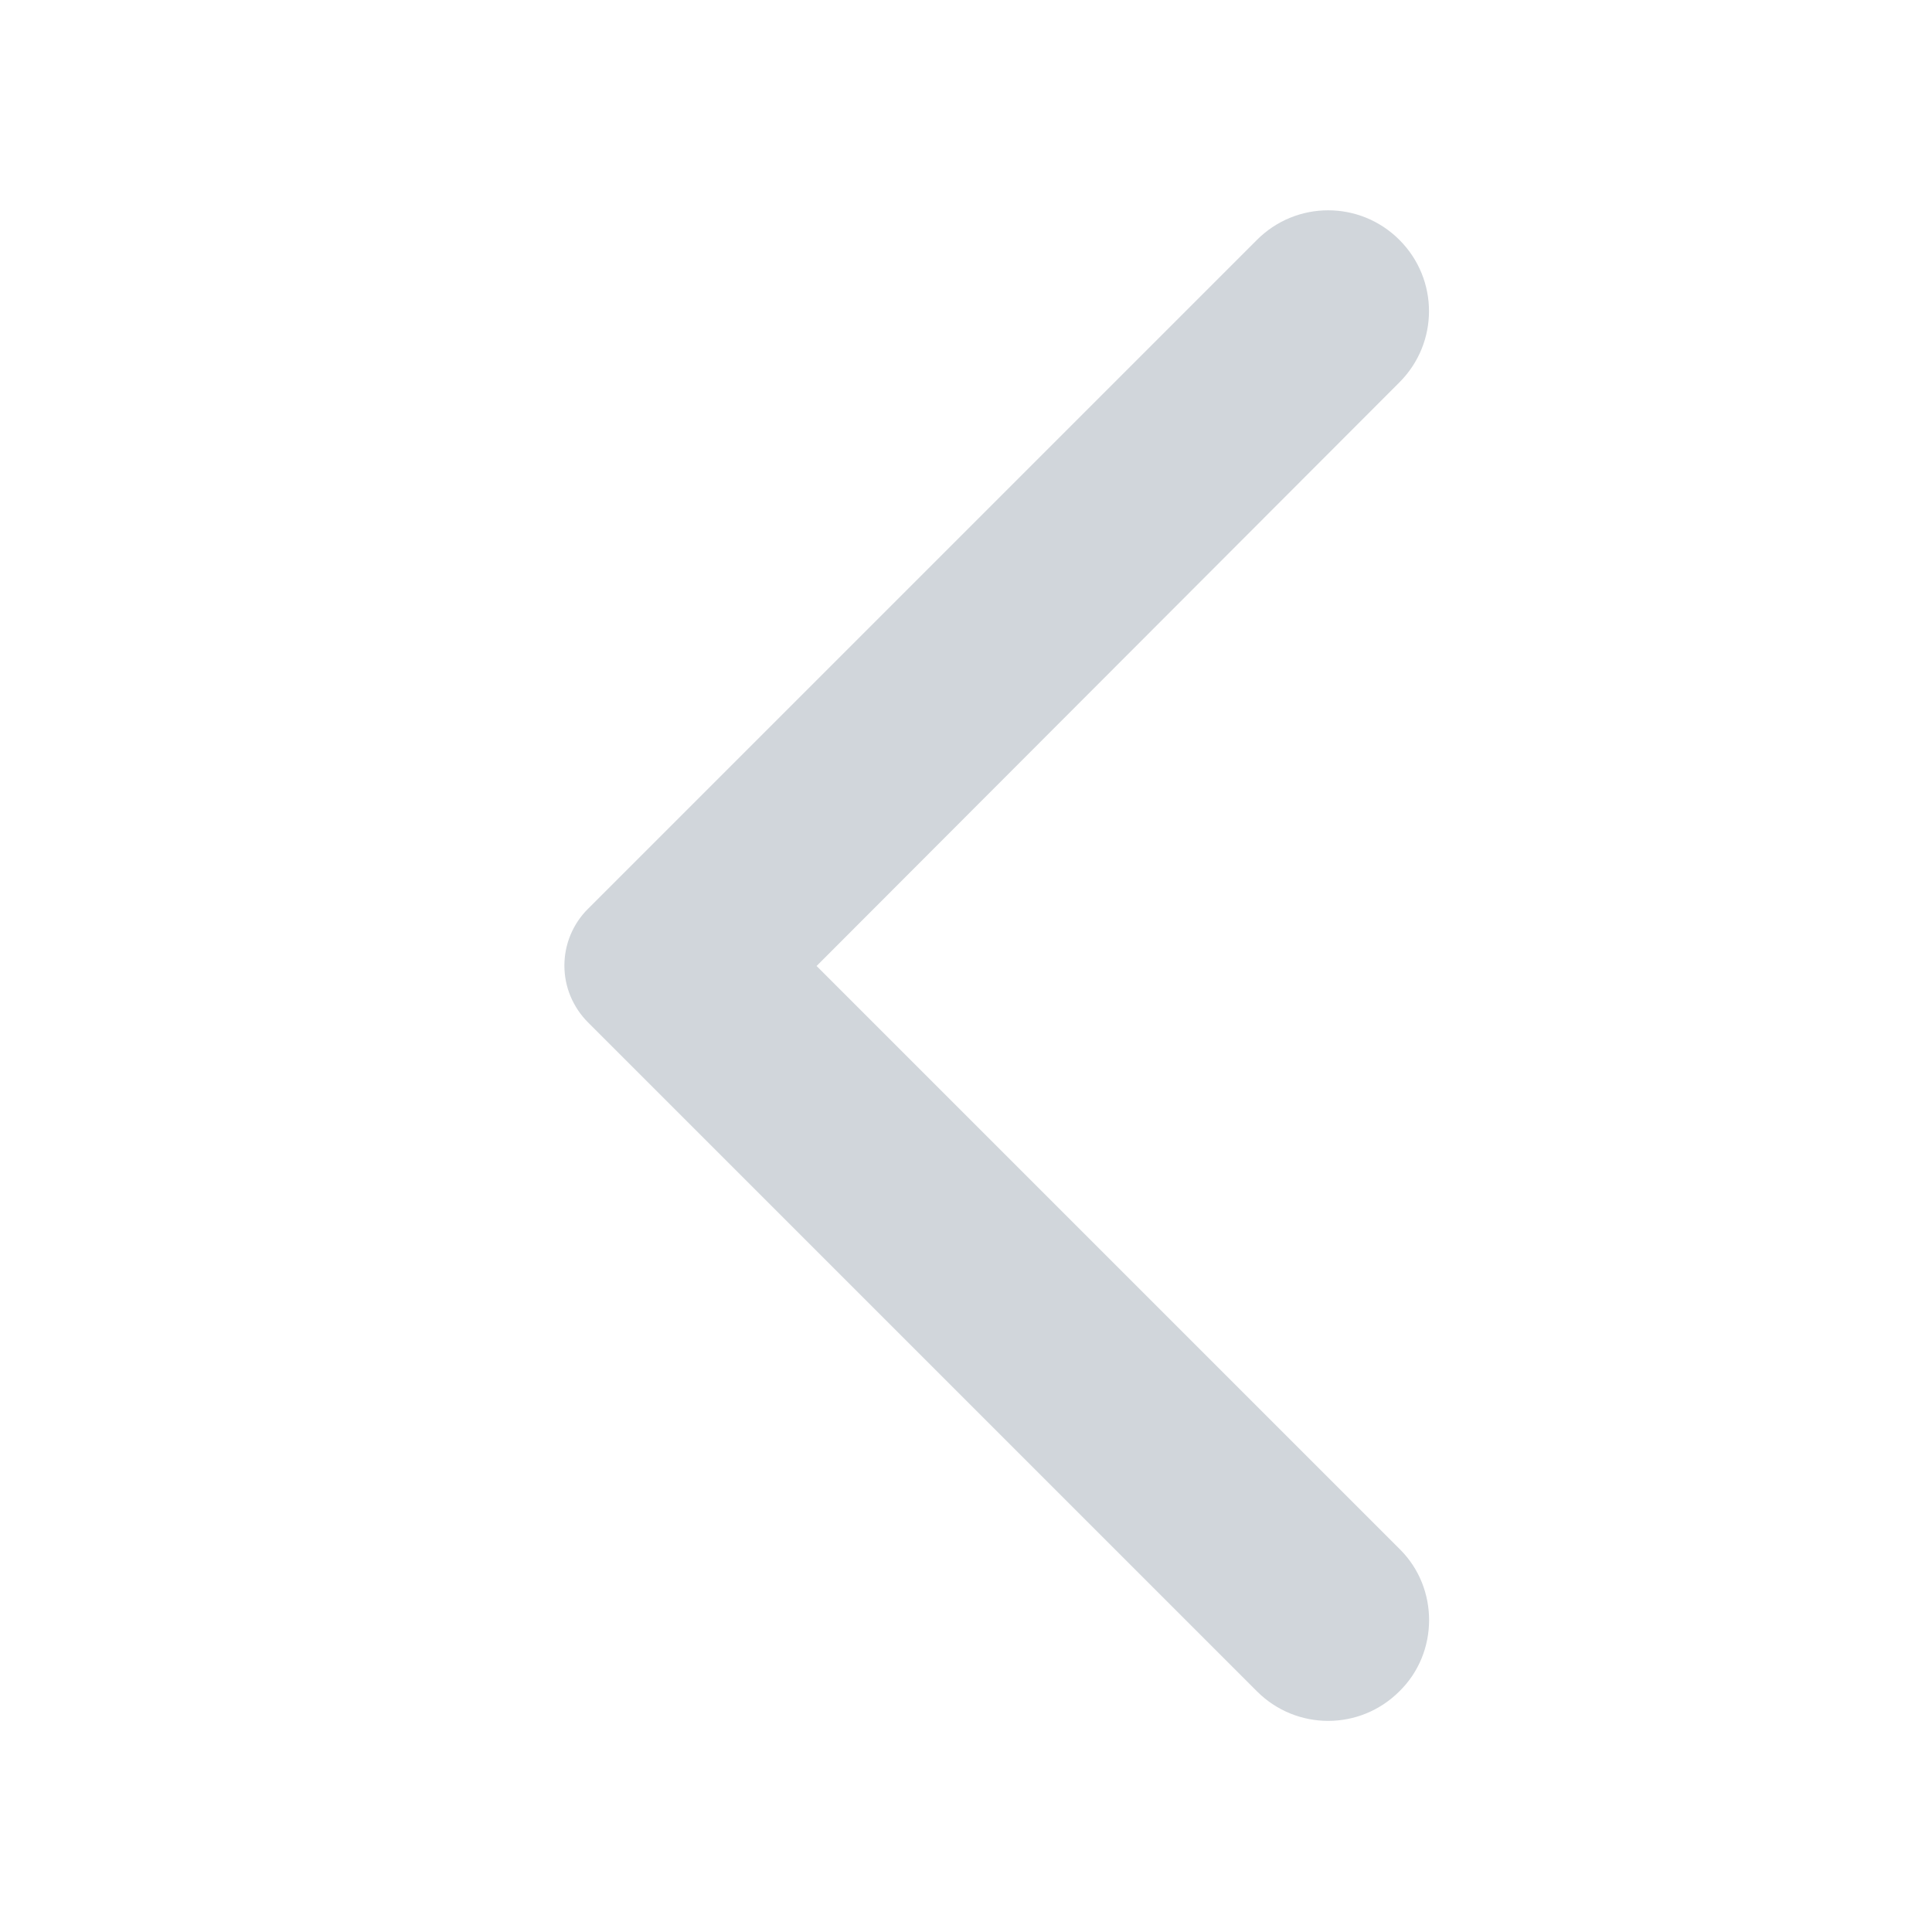
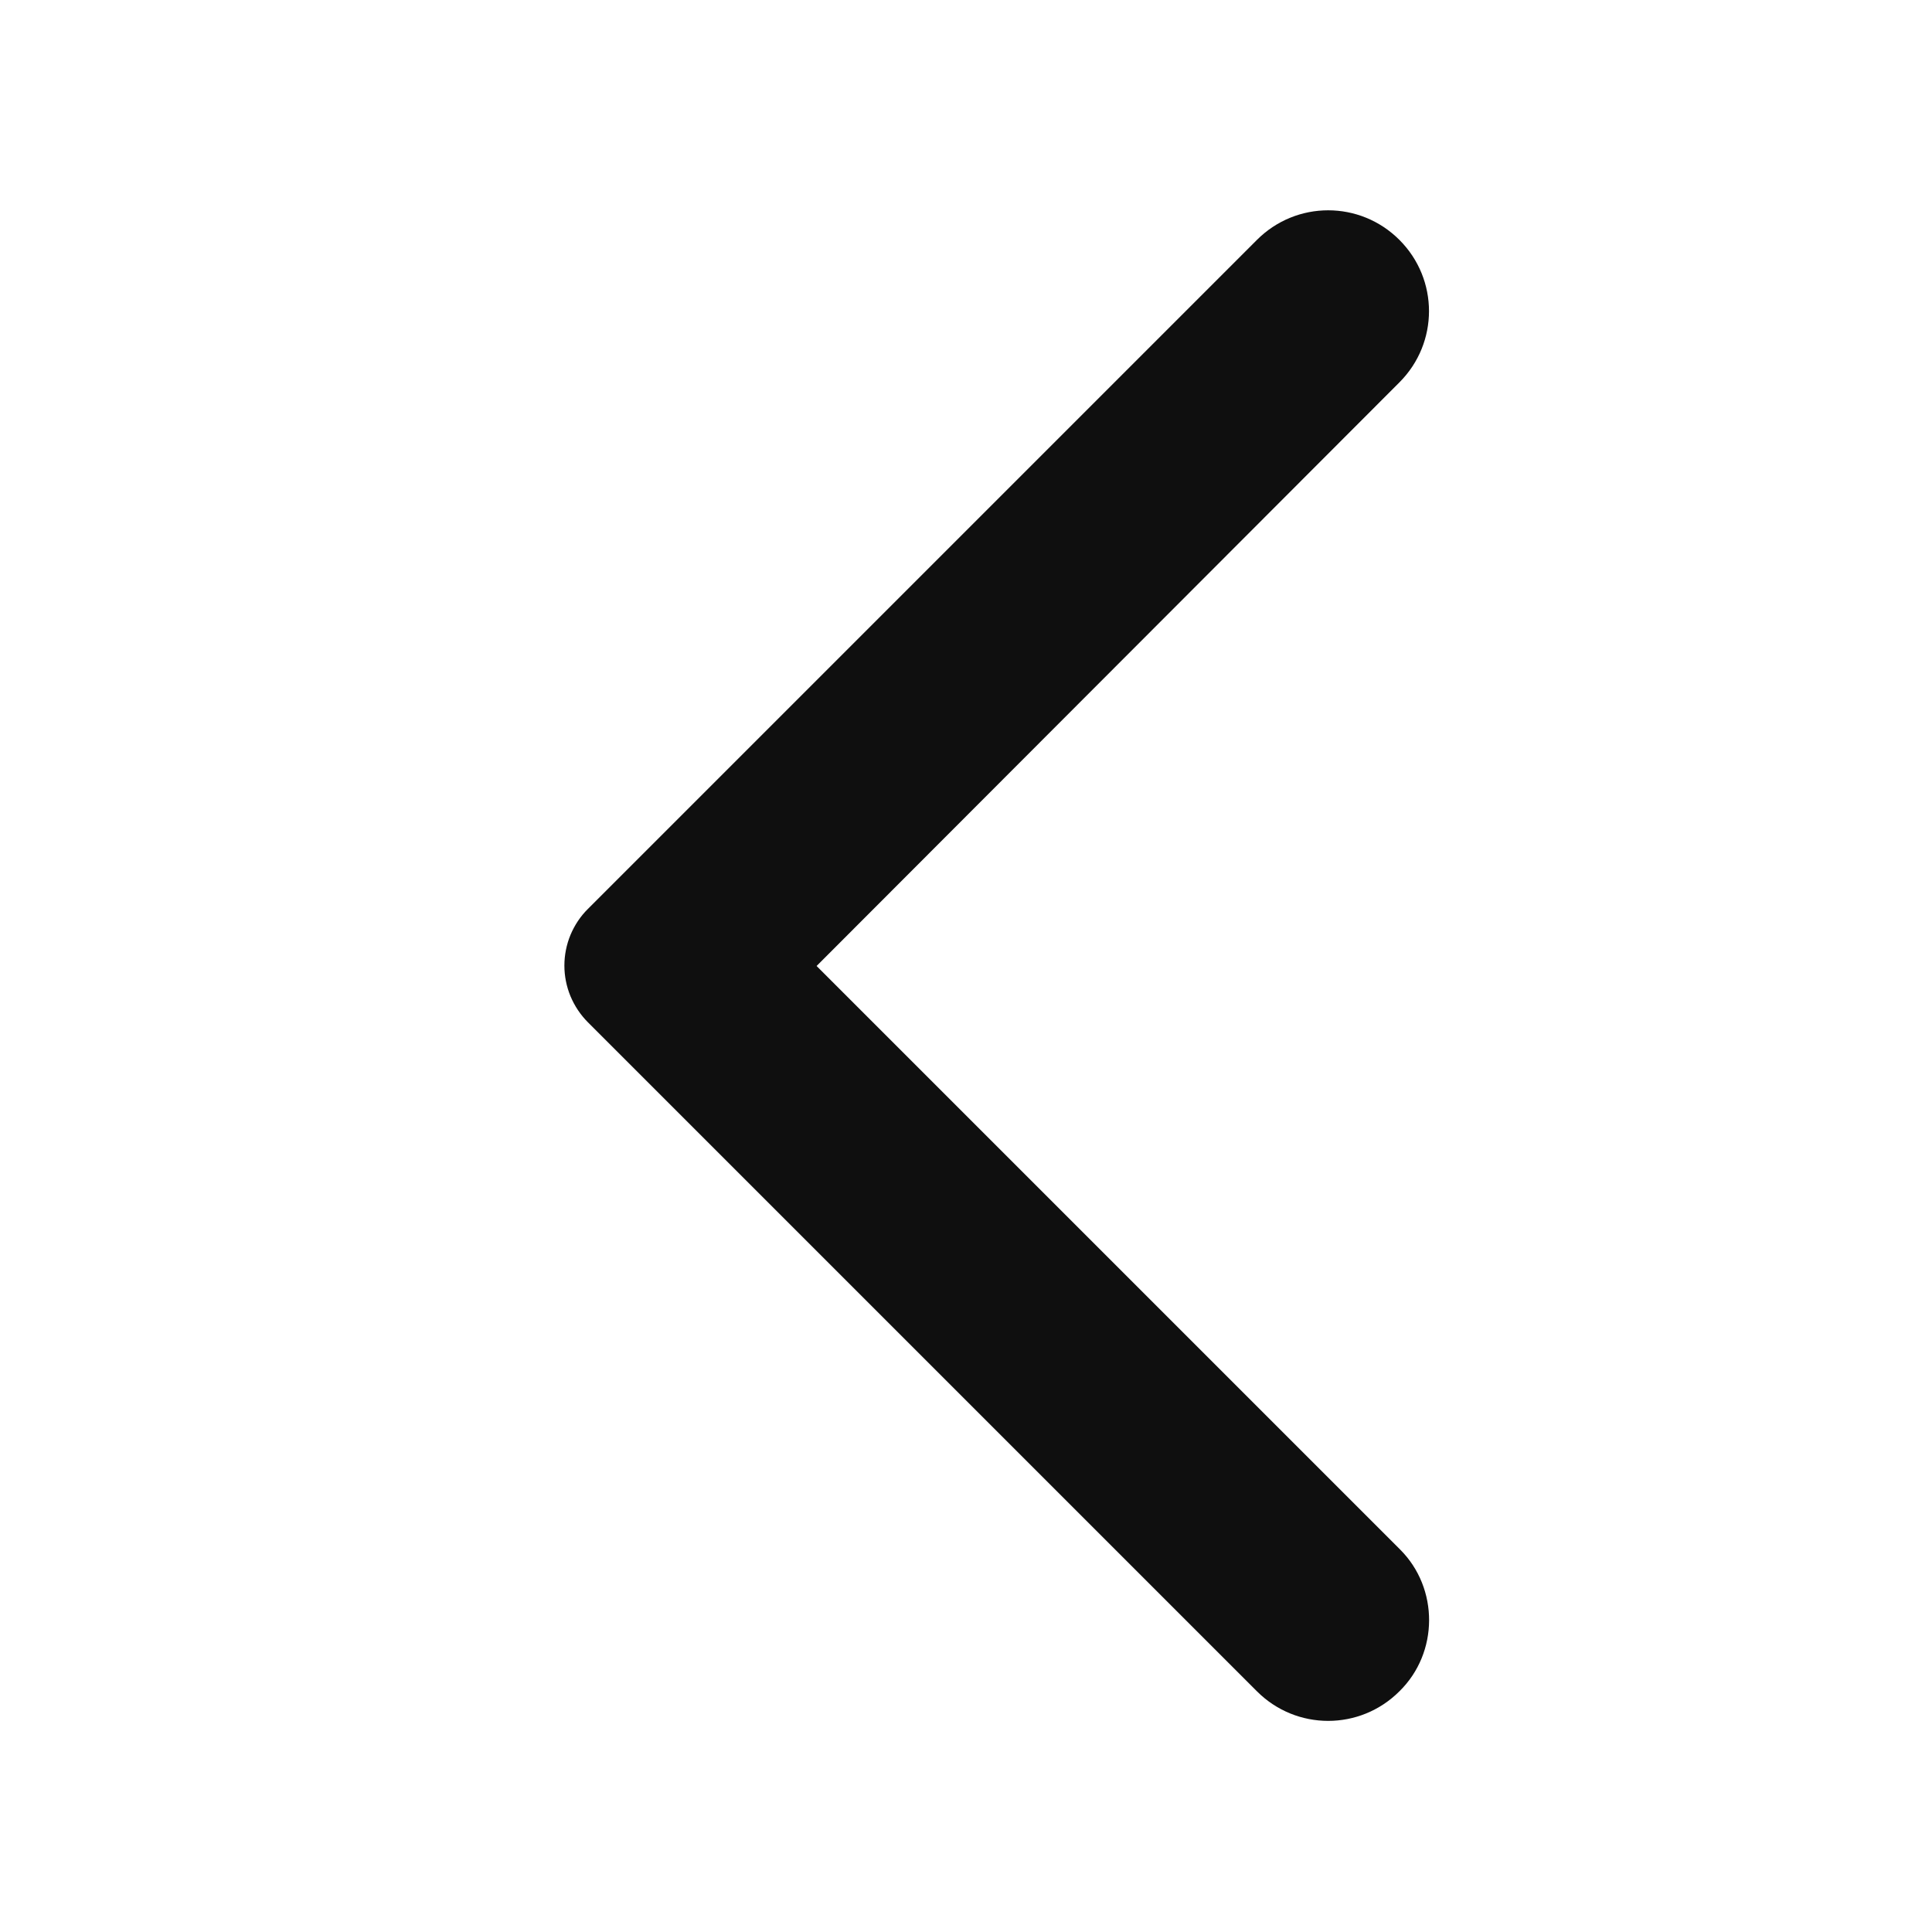
<svg xmlns="http://www.w3.org/2000/svg" width="24" height="24" viewBox="0 0 24 24" fill="none">
-   <path d="M17.384 21.01C16.894 21.5 16.104 21.5 15.614 21.01L7.304 12.7C7.211 12.607 7.138 12.497 7.087 12.376C7.037 12.255 7.011 12.126 7.011 11.995C7.011 11.864 7.037 11.734 7.087 11.613C7.138 11.492 7.211 11.382 7.304 11.29L15.614 2.98C16.104 2.49 16.894 2.49 17.384 2.98C17.874 3.47 17.874 4.26 17.384 4.75L10.144 12L17.394 19.25C17.874 19.73 17.874 20.53 17.384 21.01Z" fill="#D1D6DB" />
+   <path d="M17.384 21.01C16.894 21.5 16.104 21.5 15.614 21.01L7.304 12.7C7.211 12.607 7.138 12.497 7.087 12.376C7.037 12.255 7.011 12.126 7.011 11.995C7.011 11.864 7.037 11.734 7.087 11.613C7.138 11.492 7.211 11.382 7.304 11.29L15.614 2.98C16.104 2.49 16.894 2.49 17.384 2.98C17.874 3.47 17.874 4.26 17.384 4.75L10.144 12L17.394 19.25C17.874 19.73 17.874 20.53 17.384 21.01Z" fill="#0F0F0F" />
</svg>
